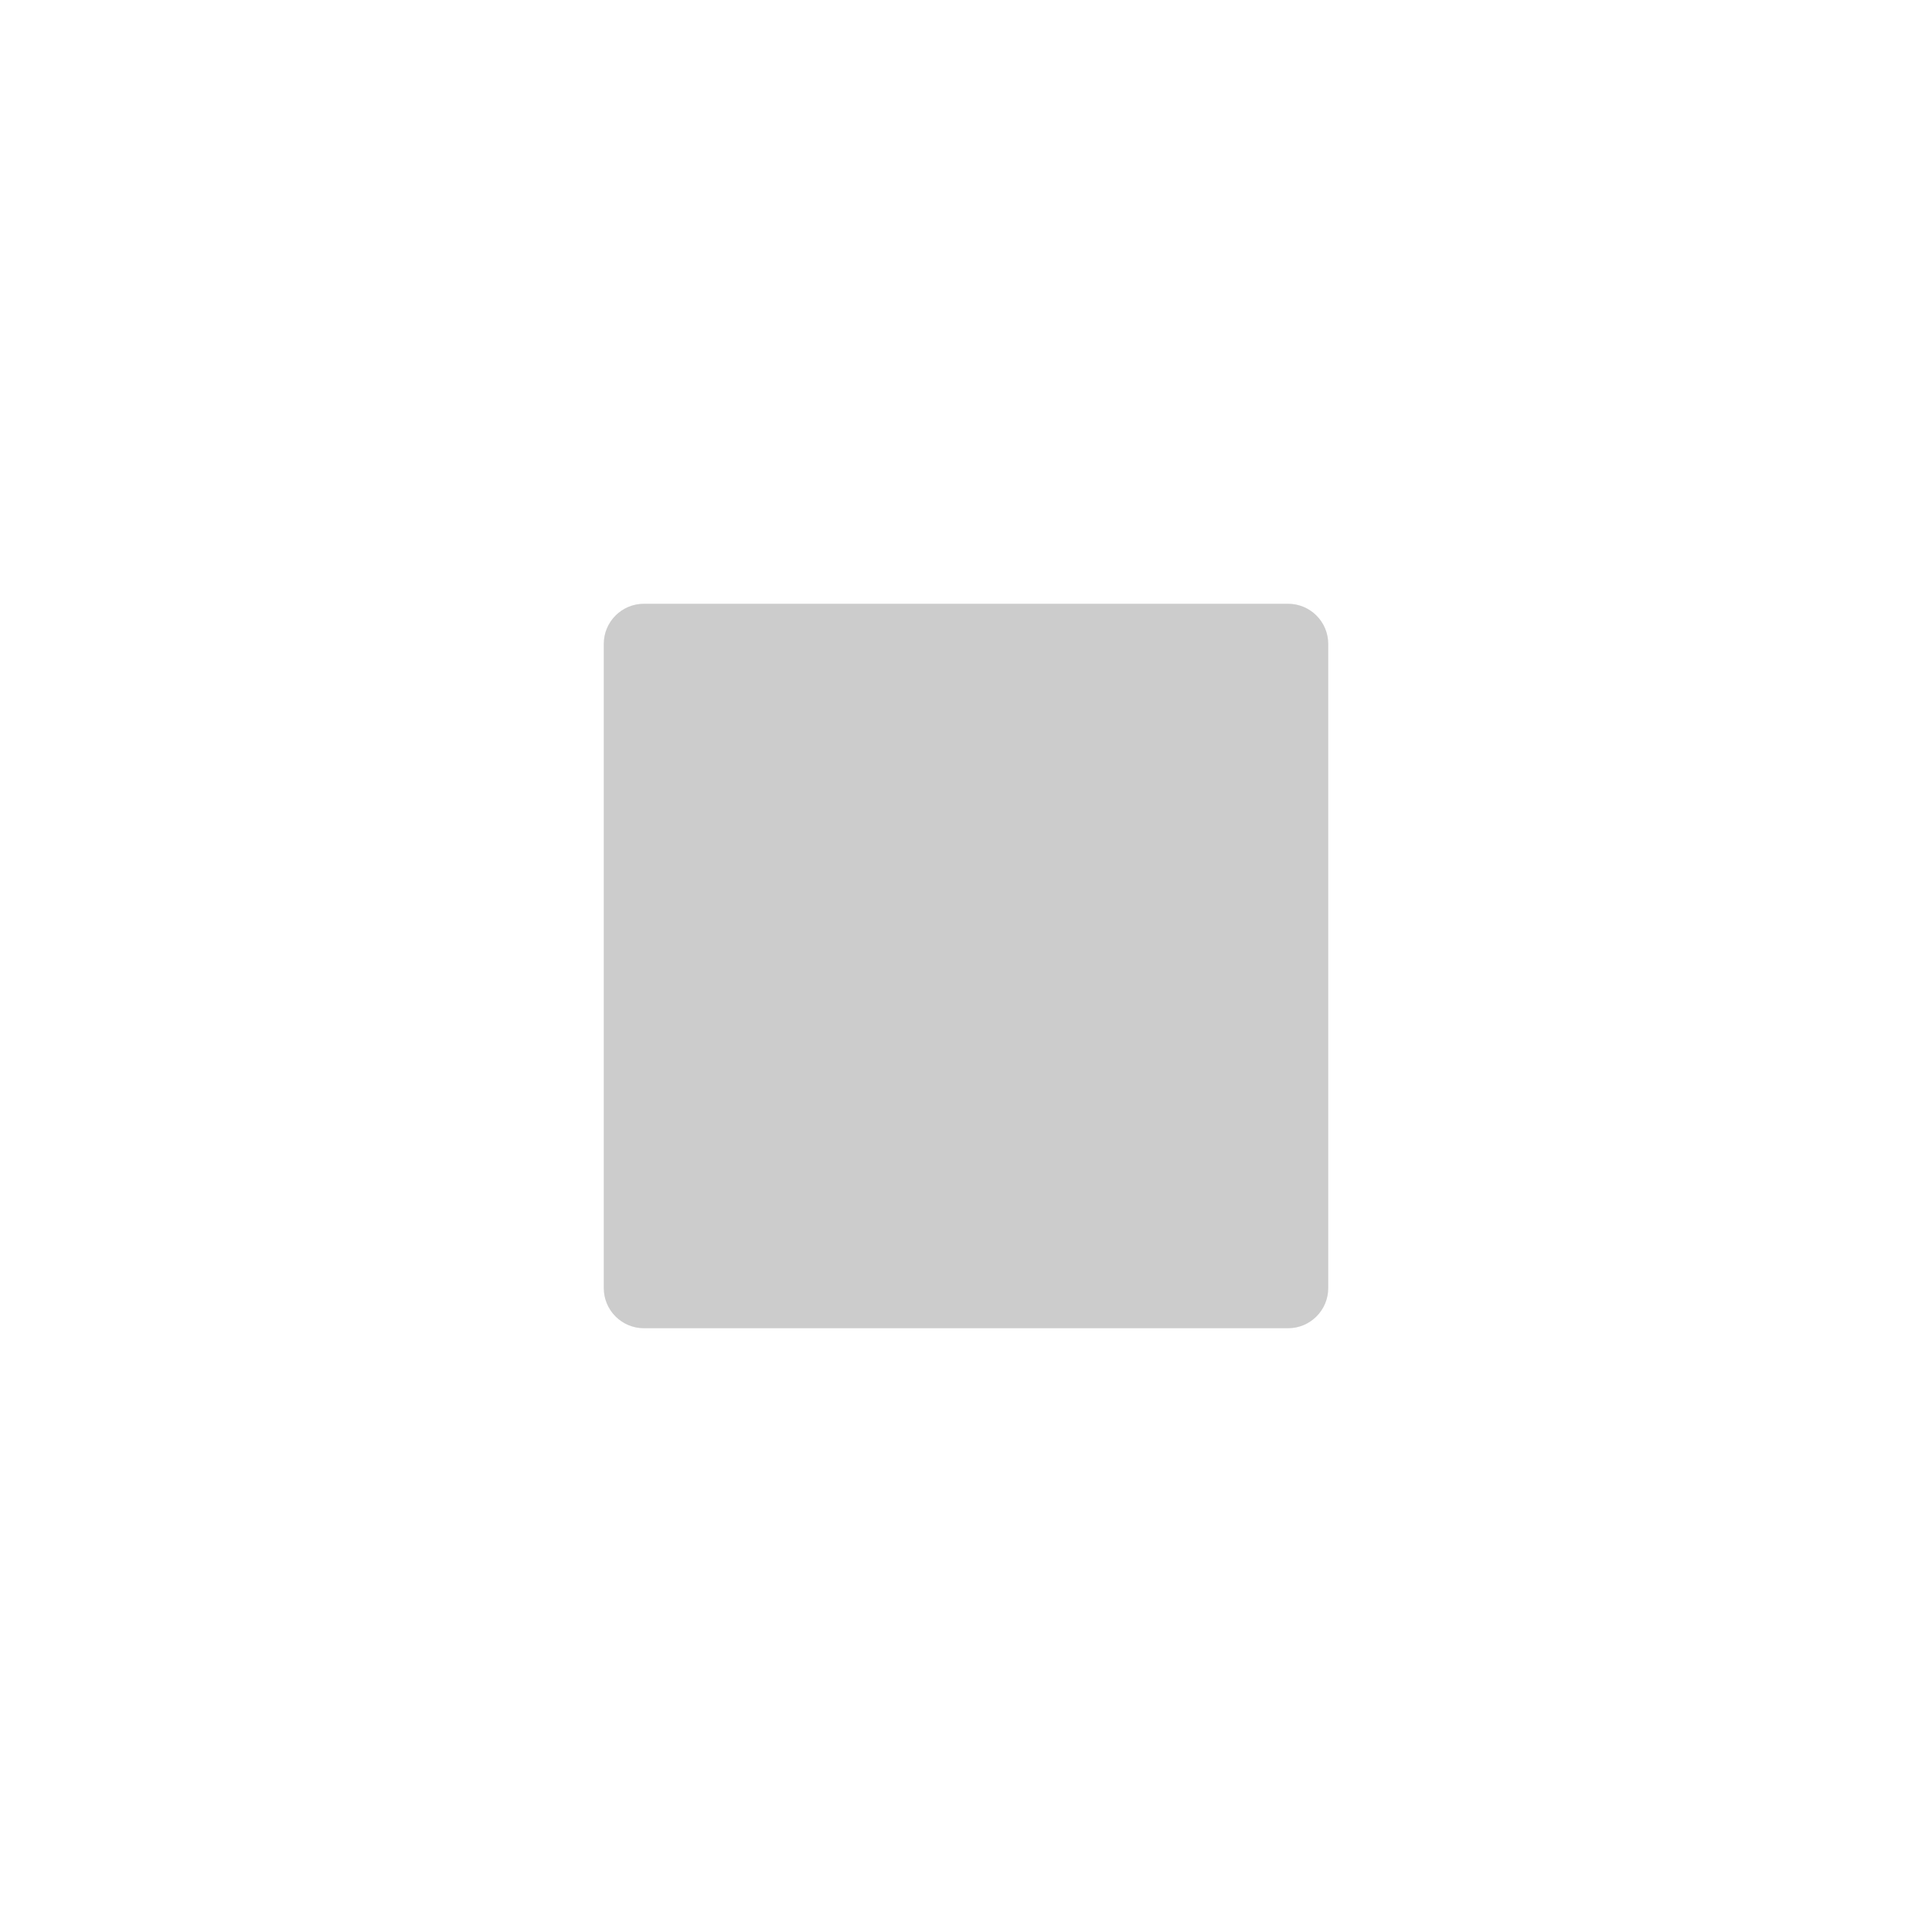
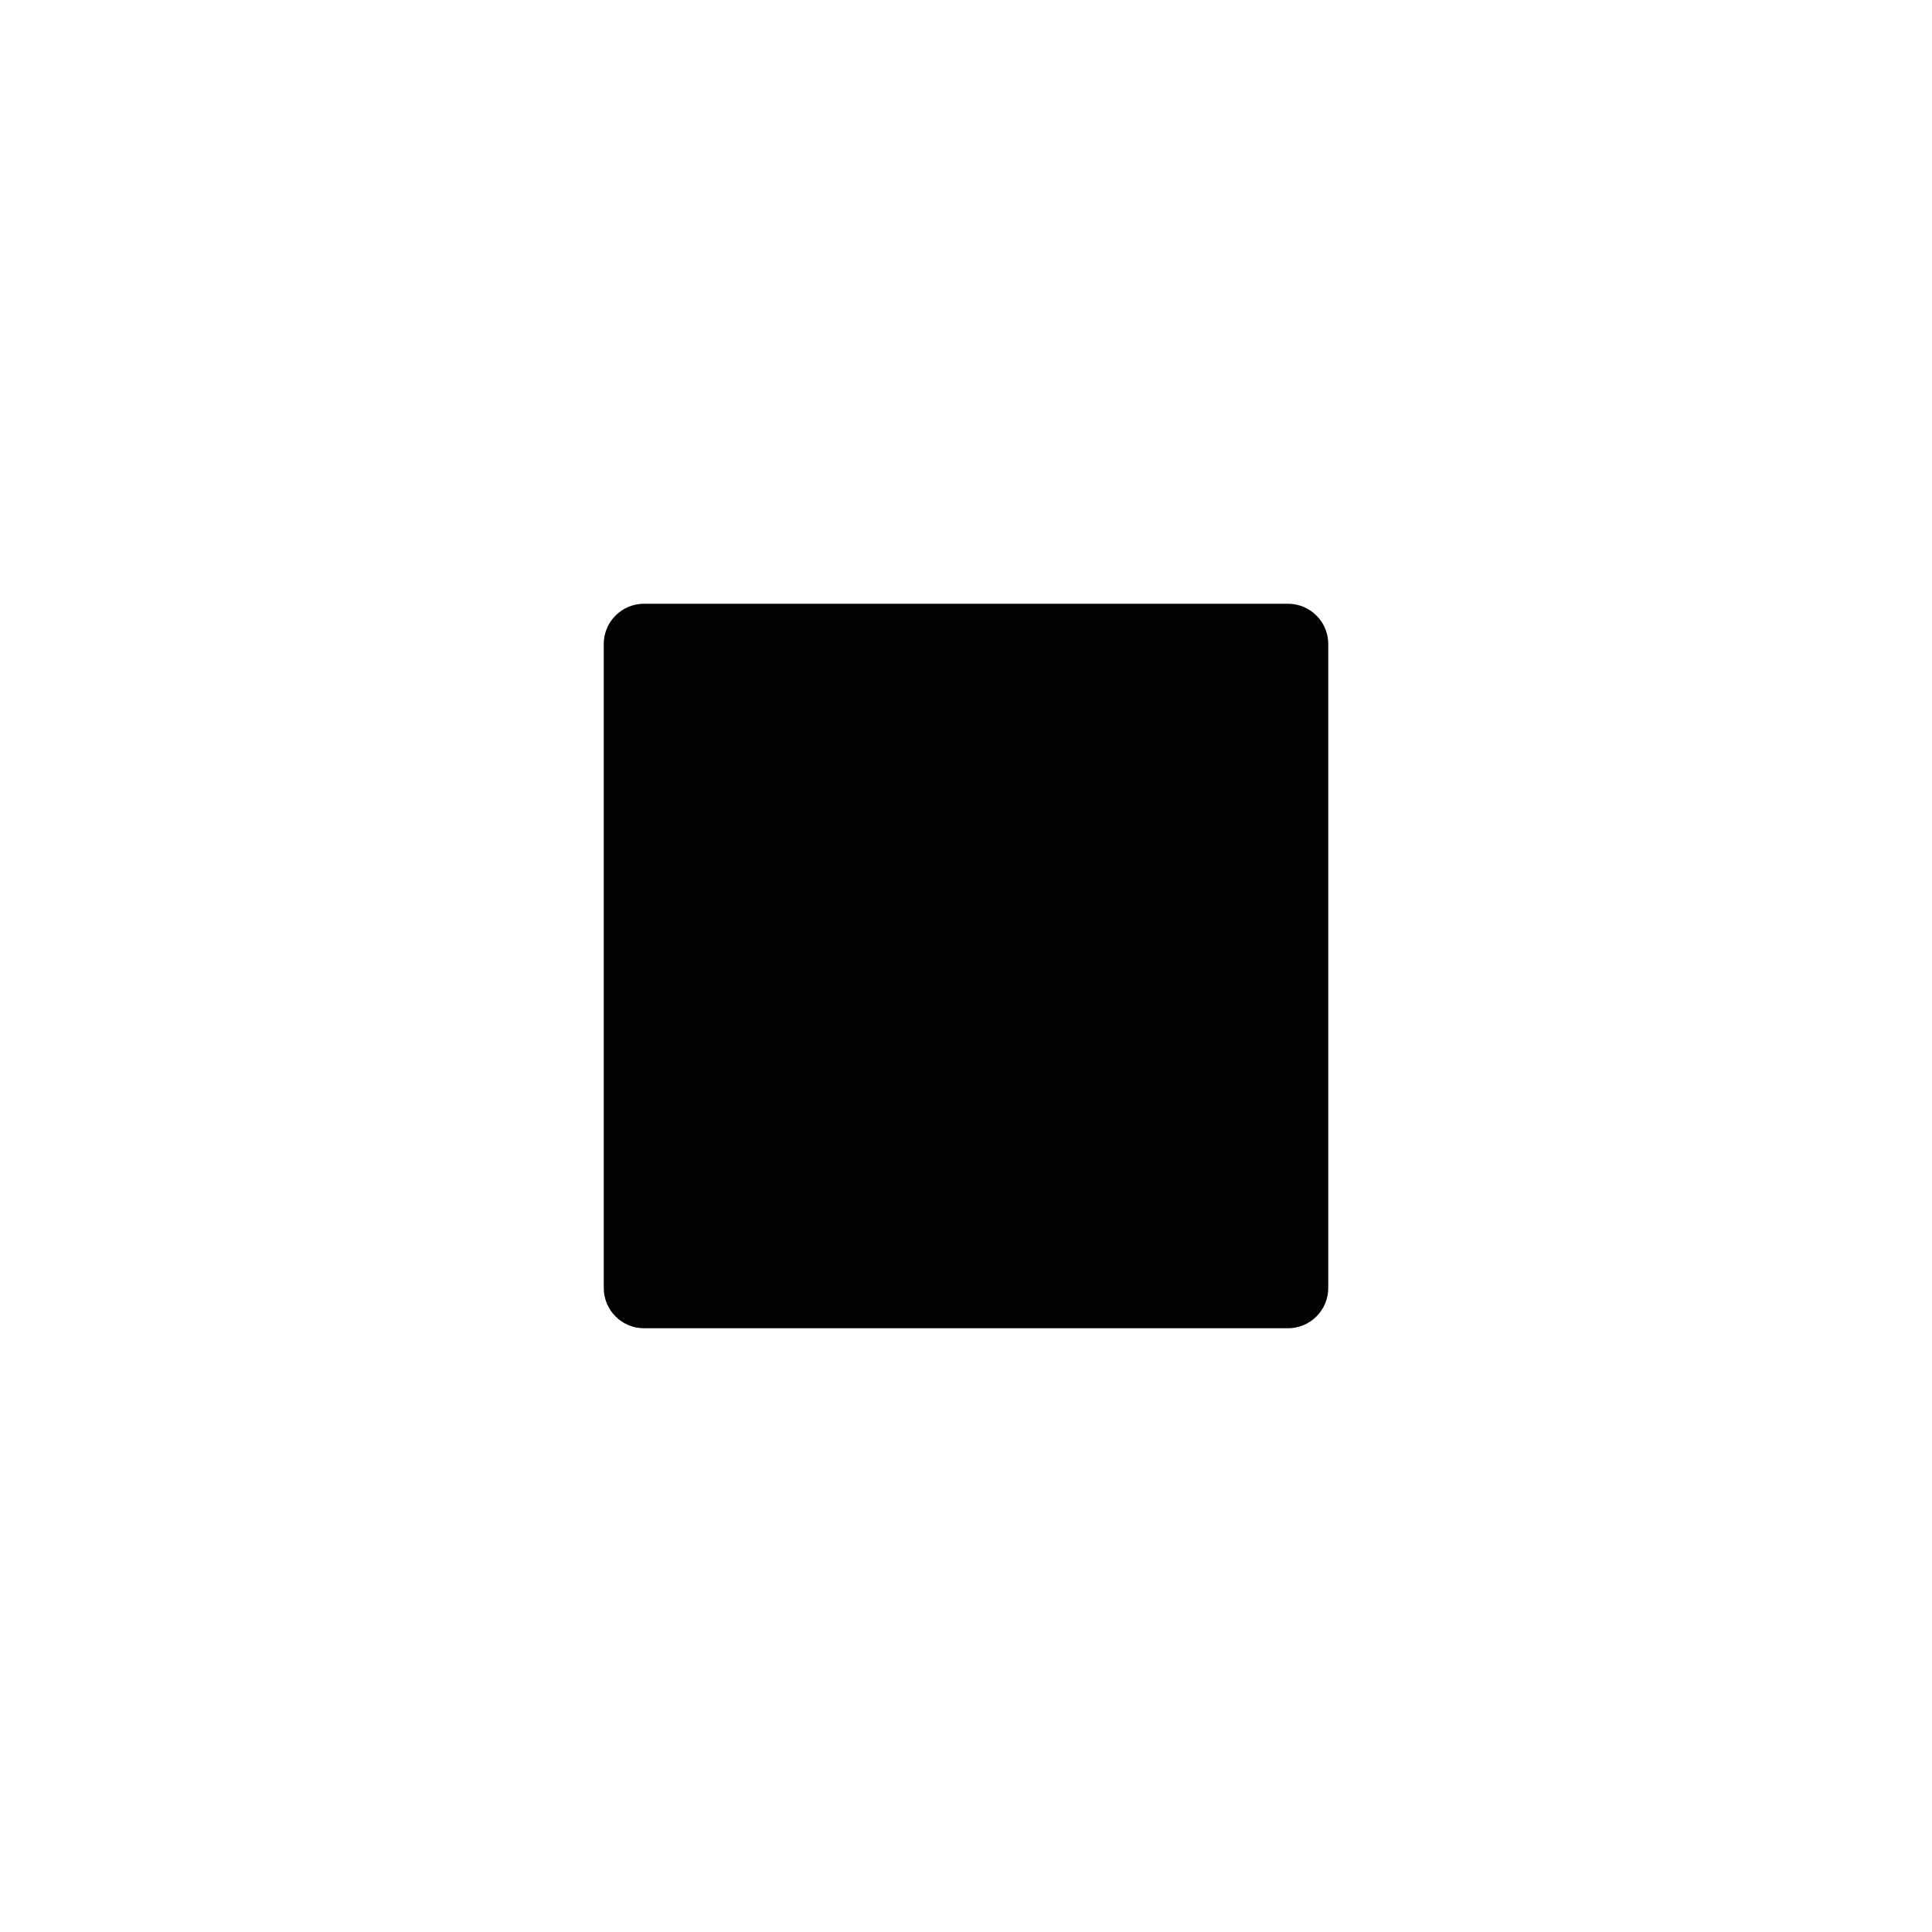
- <svg xmlns="http://www.w3.org/2000/svg" width="16" height="16" viewBox="0 0 16 16" fill="none">
-   <g id="ico_0108_stop">
-     <path id="Vector" d="M10.667 5H5.333C5.149 5 5 5.149 5 5.333V10.667C5 10.851 5.149 11 5.333 11H10.667C10.851 11 11 10.851 11 10.667V5.333C11 5.149 10.851 5 10.667 5Z" fill="#CCCCCC" />
-   </g>
+ <svg xmlns="http://www.w3.org/2000/svg" width="24" height="24" viewBox="0 0 24 24" fill="none">
+   <path d="M16 7.5H8C7.724 7.5 7.5 7.724 7.5 8V16C7.5 16.276 7.724 16.5 8 16.5H16C16.276 16.5 16.5 16.276 16.5 16V8C16.5 7.724 16.276 7.5 16 7.5Z" fill="black" />
</svg>
